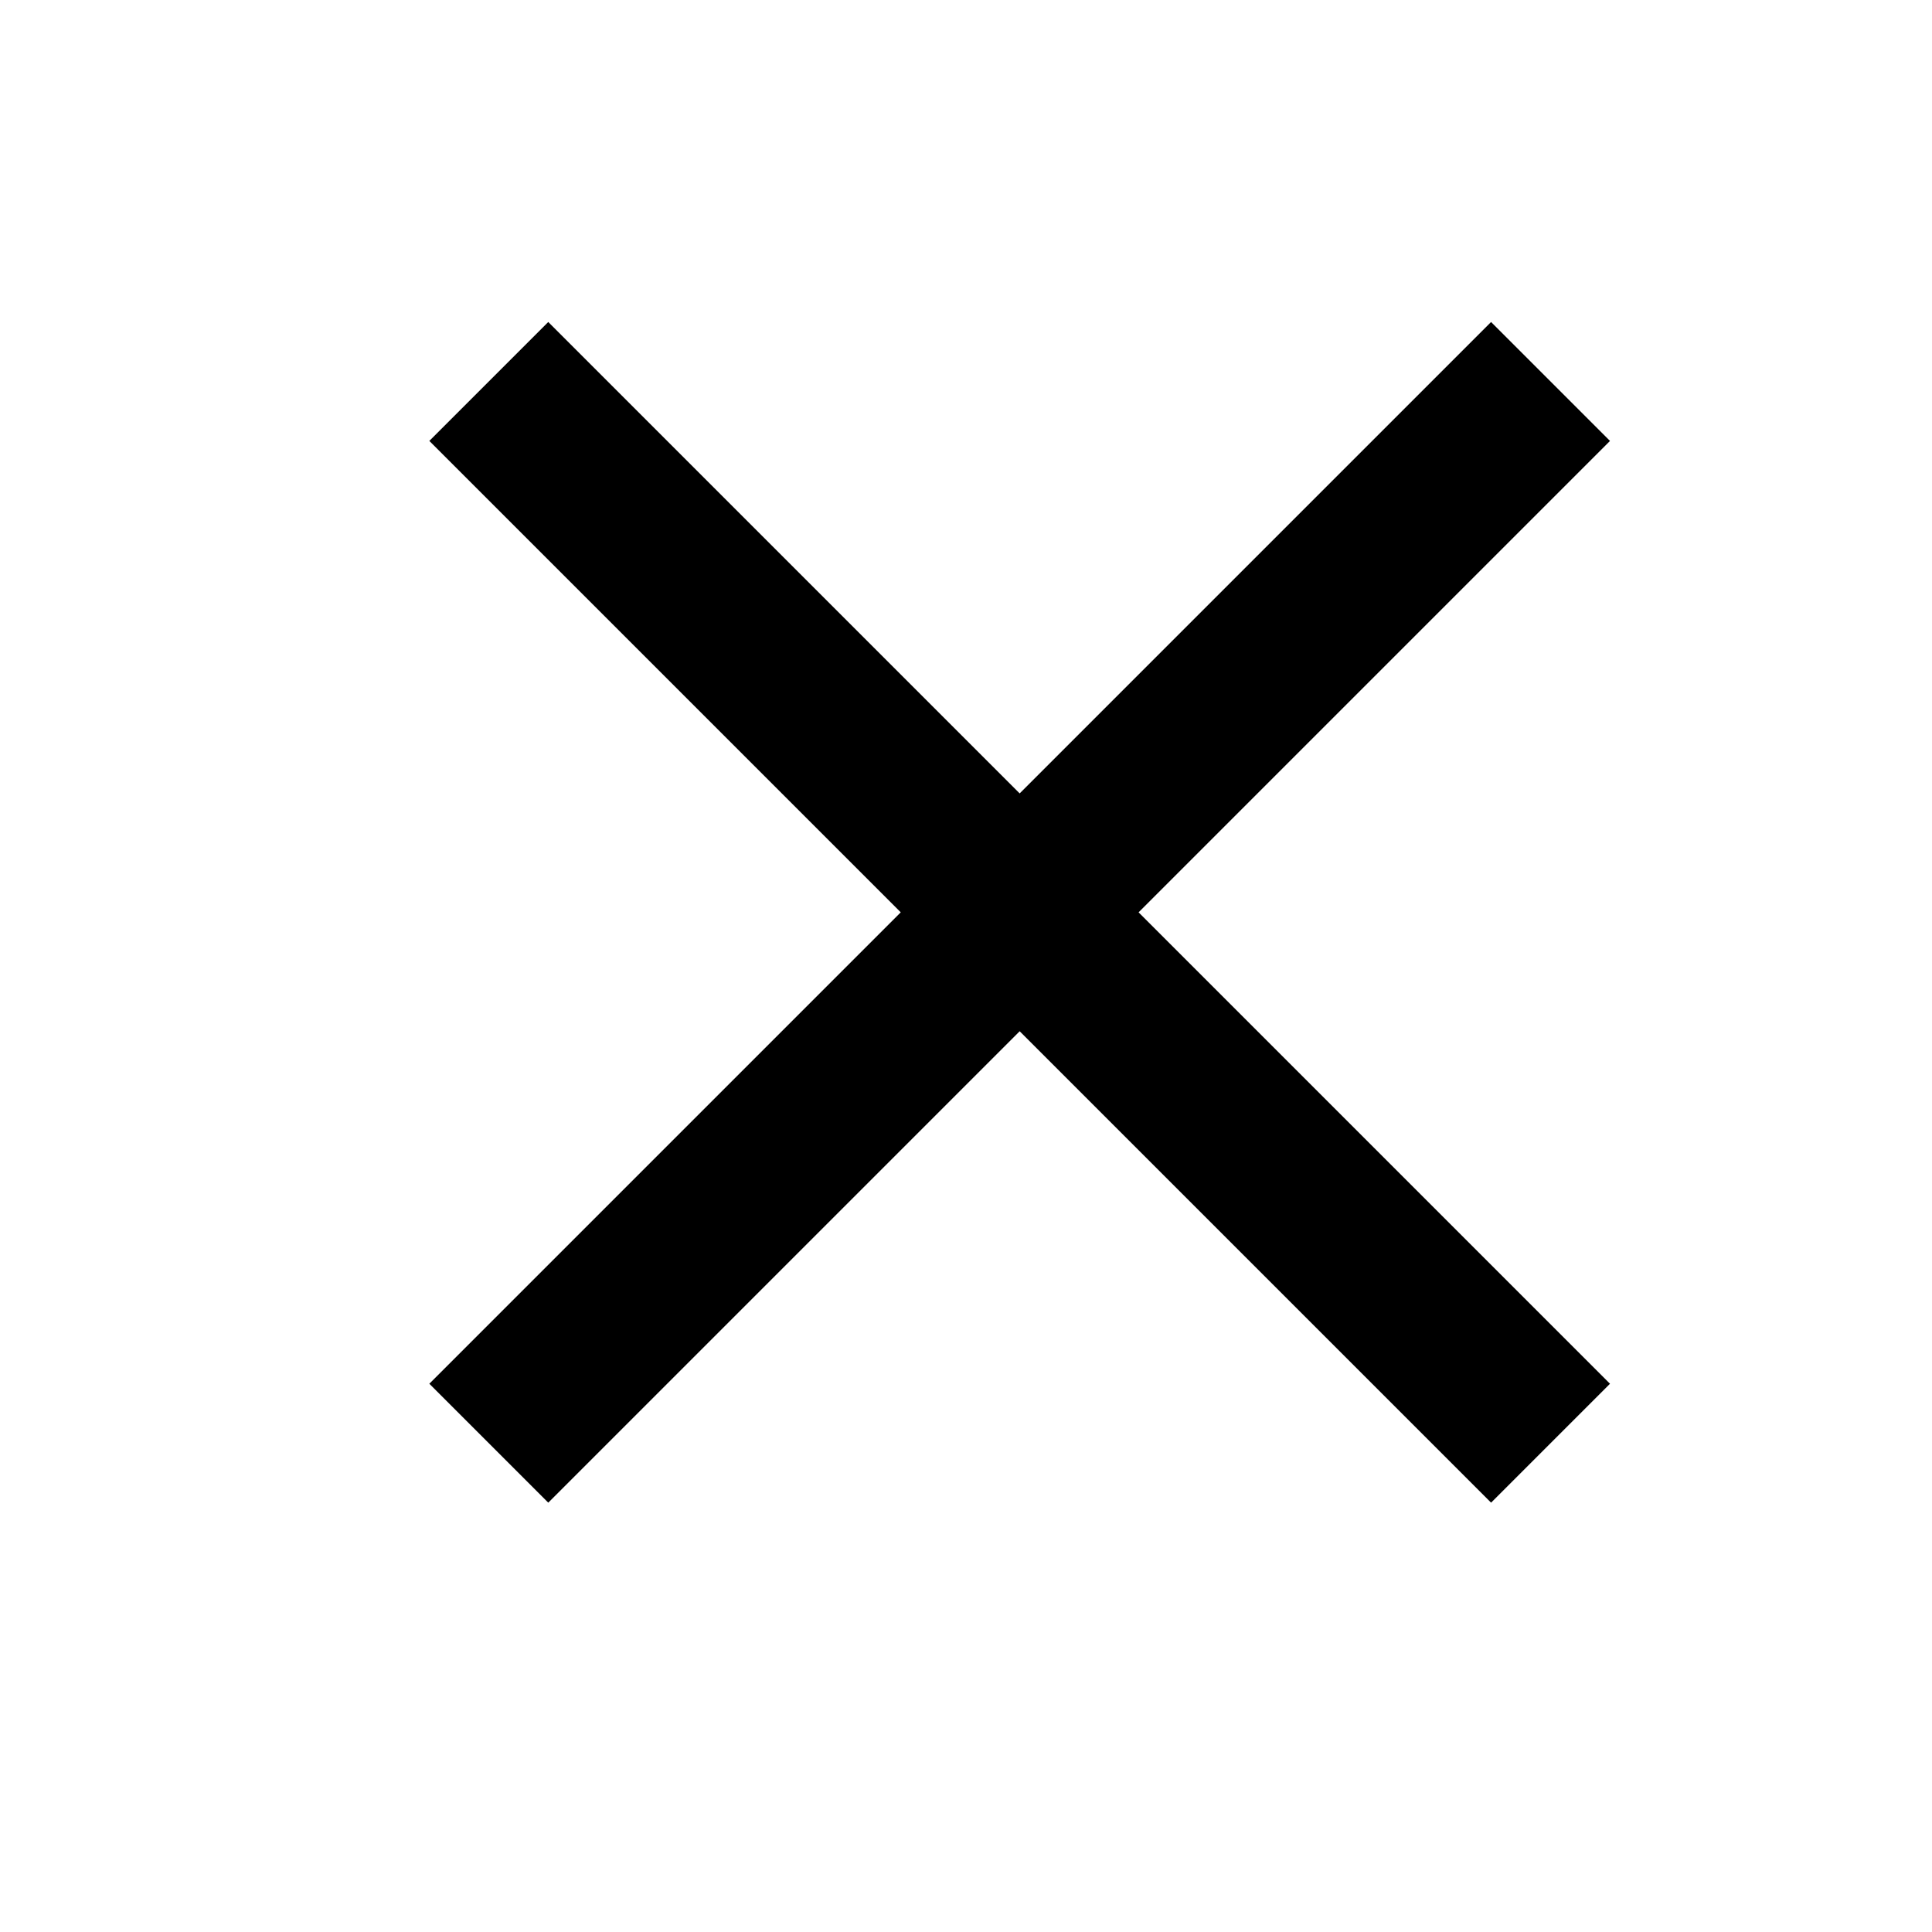
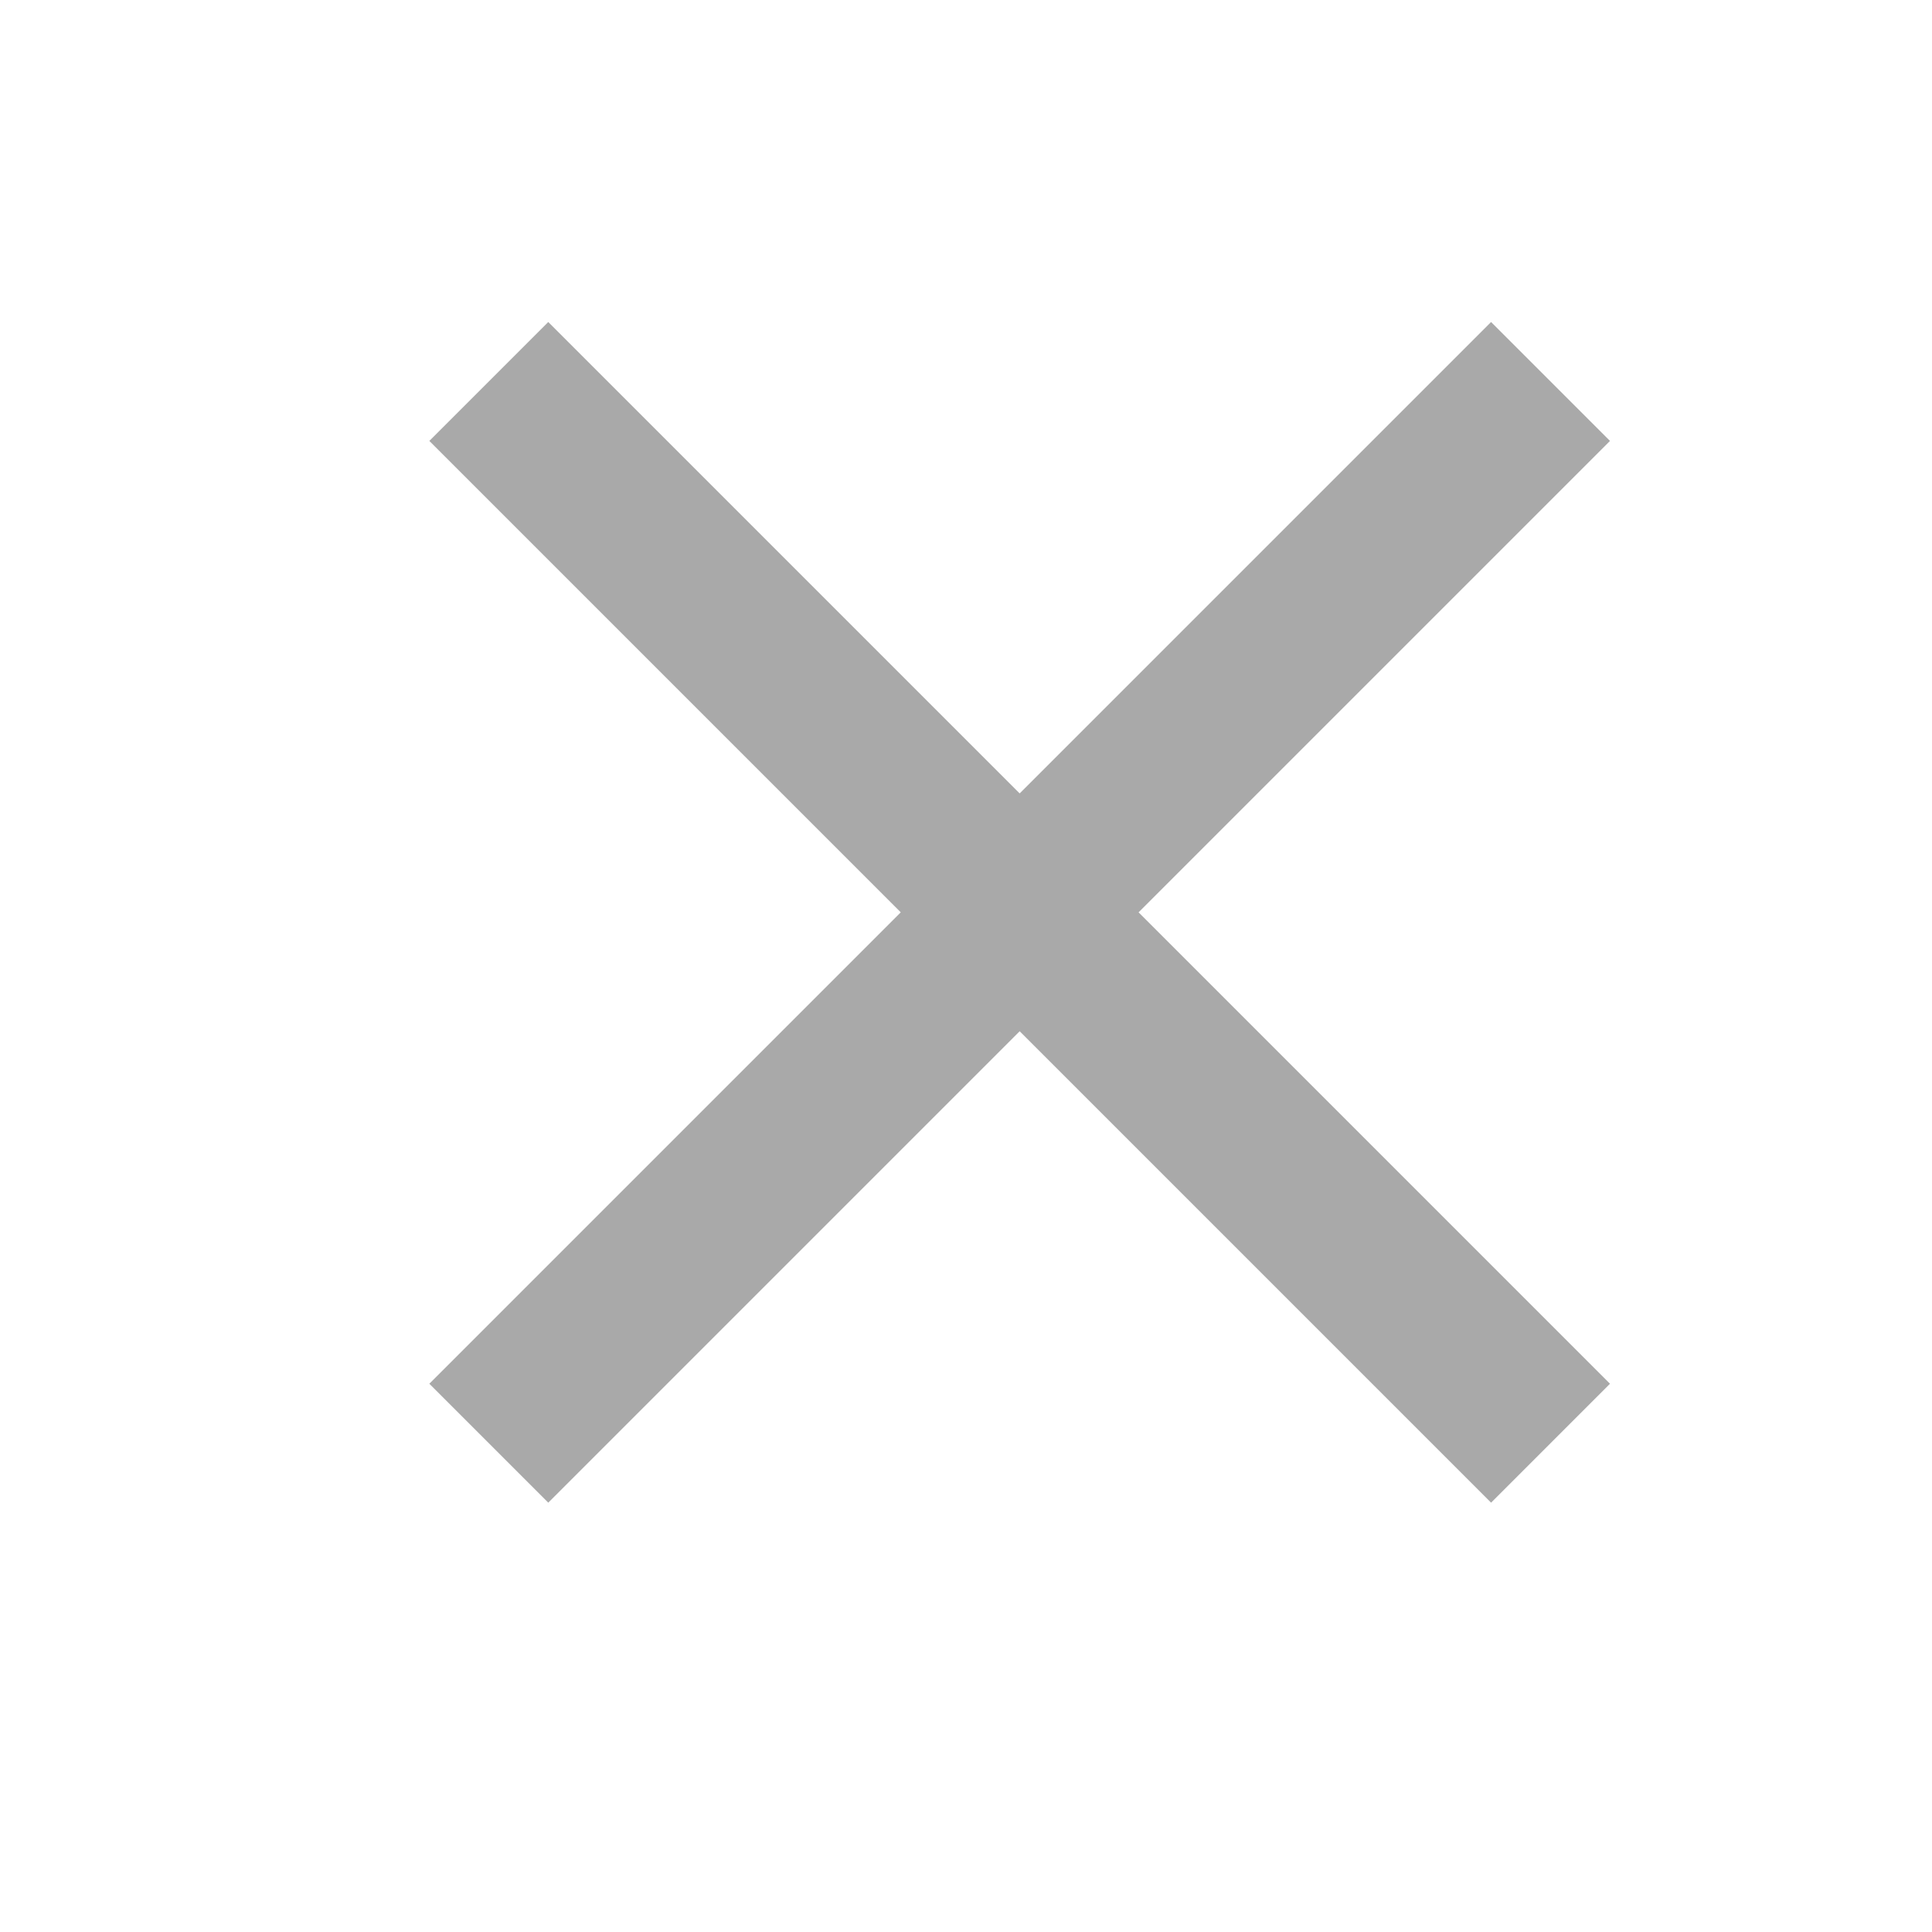
<svg xmlns="http://www.w3.org/2000/svg" width="18" height="18" fill="none">
-   <path d="M15 4.108L13.892 3 9.5 7.392 5.108 3 4 4.108 8.392 8.5 4 12.892 5.108 14 9.5 9.608 13.892 14 15 12.892 10.608 8.5 15 4.108z" fill="#000" />
+   <path d="M15 4.108L13.892 3 9.5 7.392 5.108 3 4 4.108 8.392 8.5 4 12.892 5.108 14 9.5 9.608 13.892 14 15 12.892 10.608 8.5 15 4.108z" fill="#a9a9a9" />
</svg>
